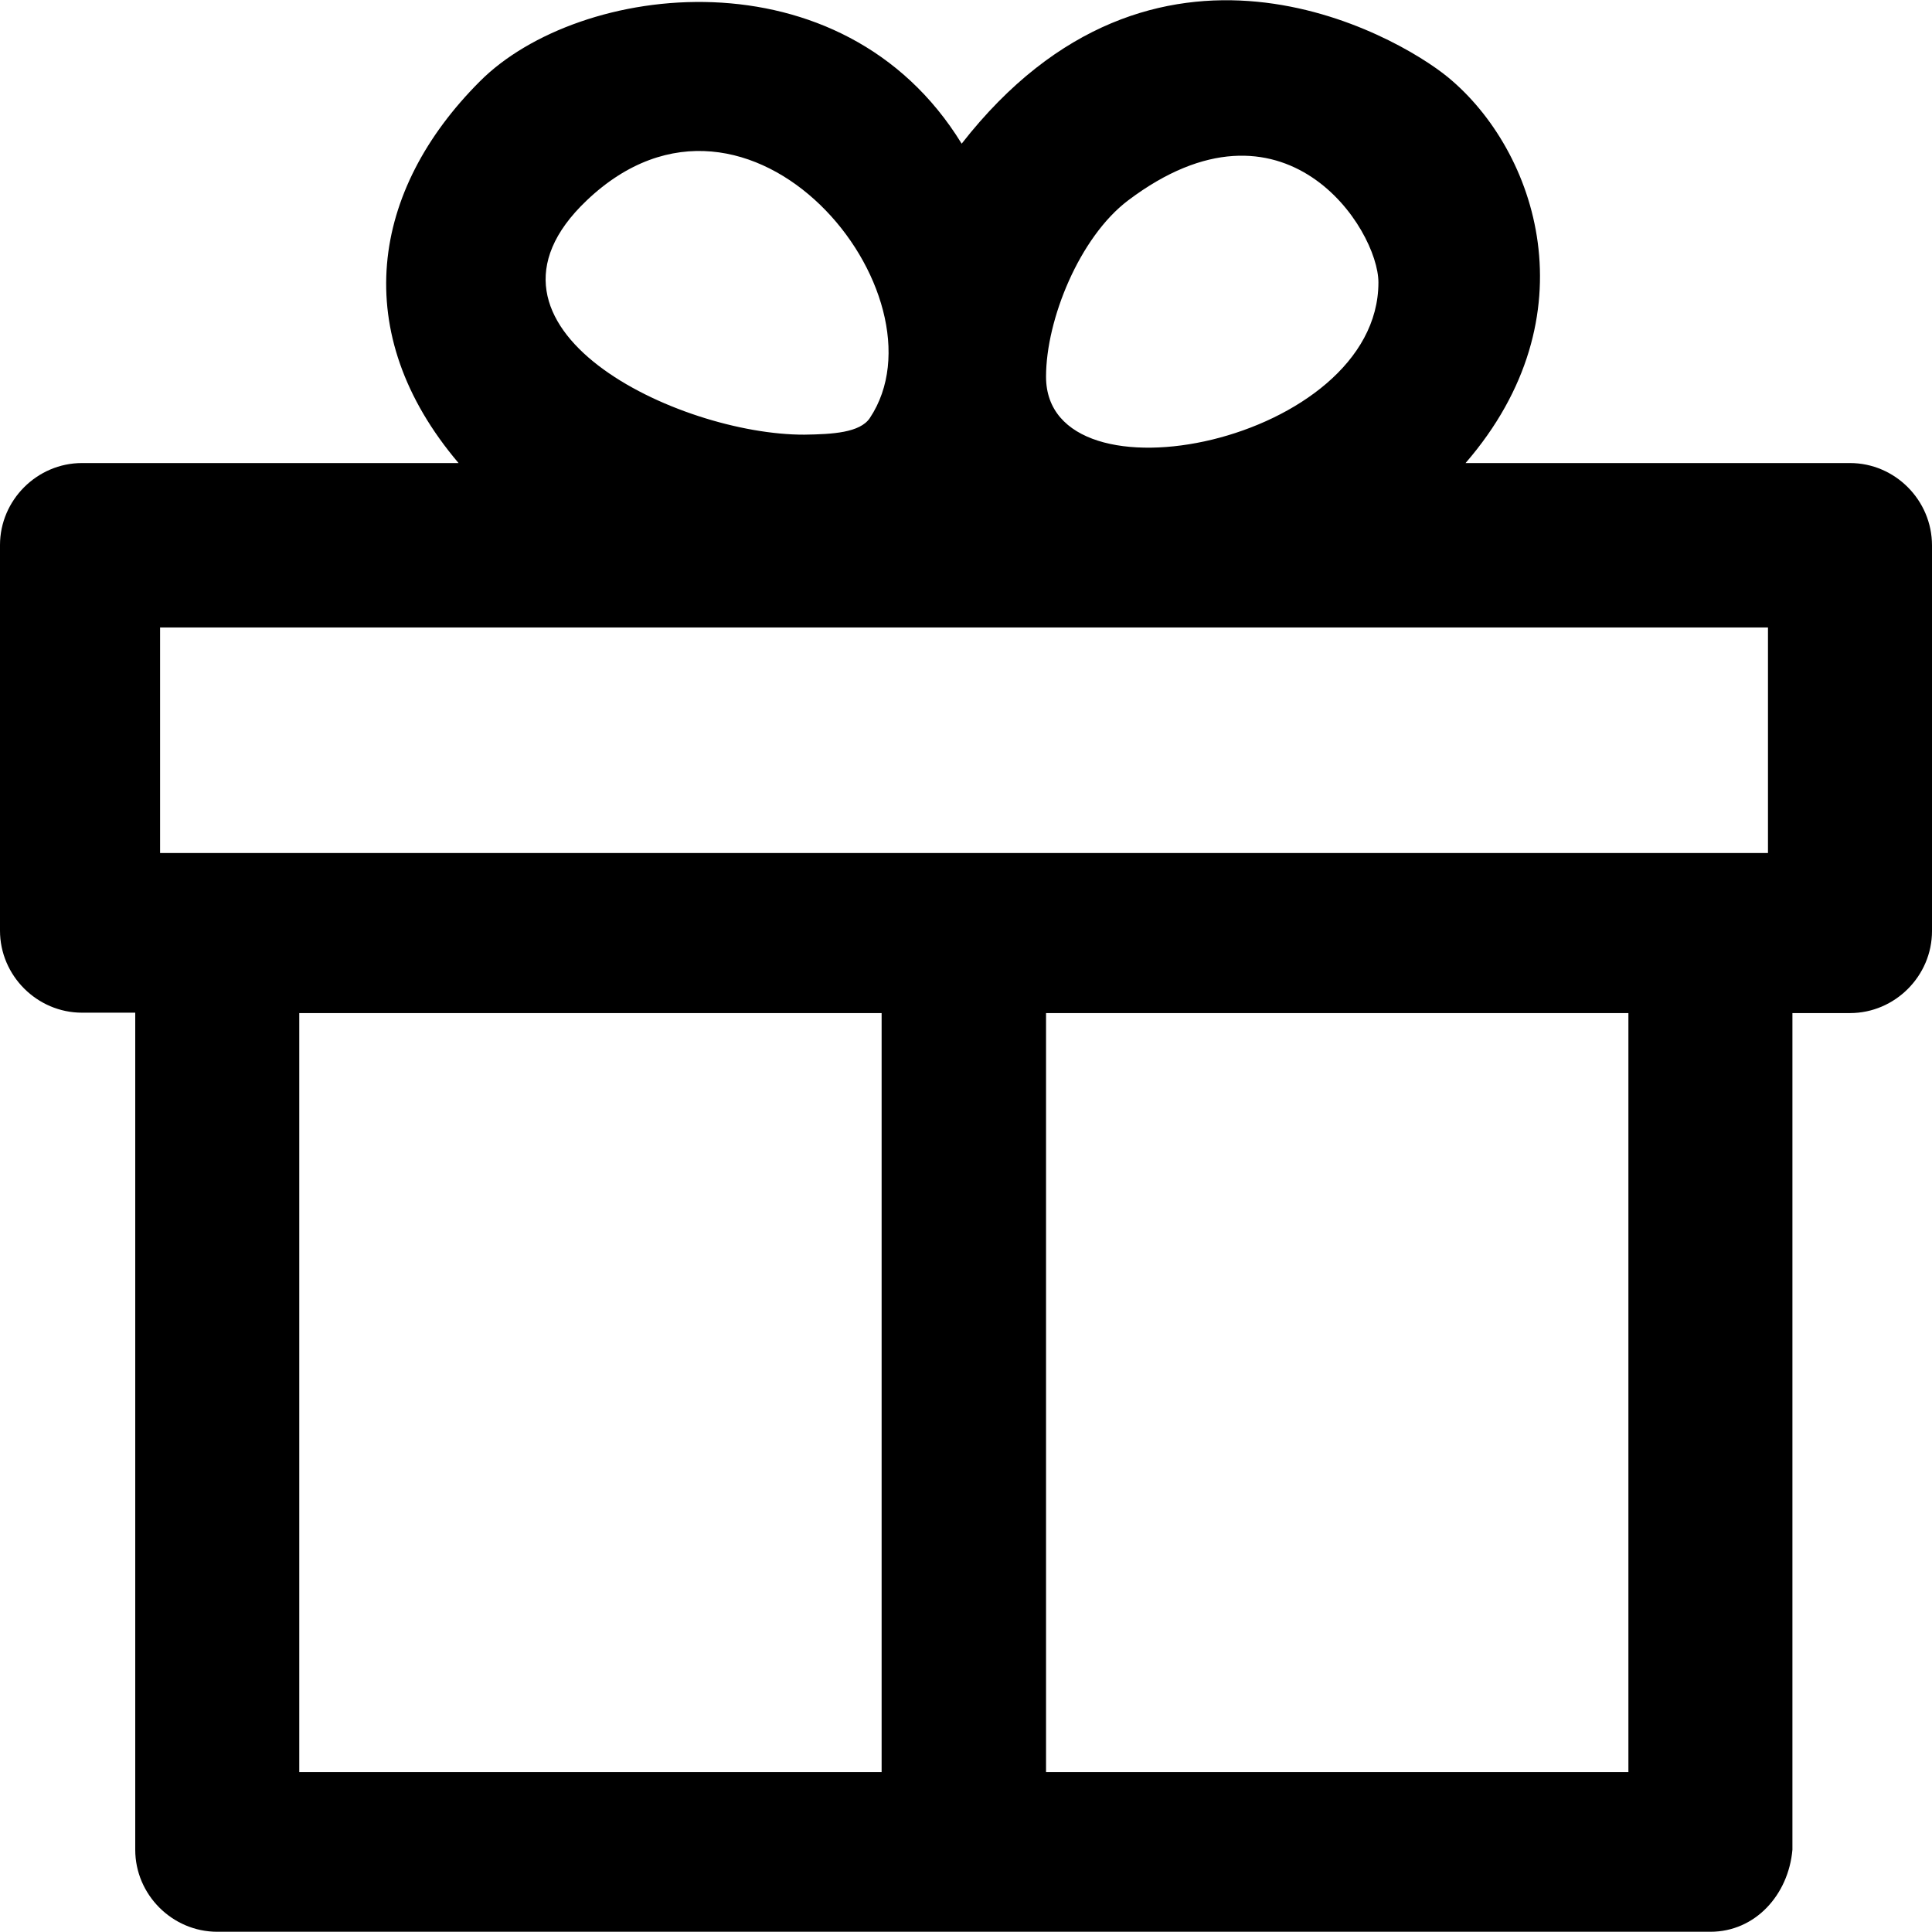
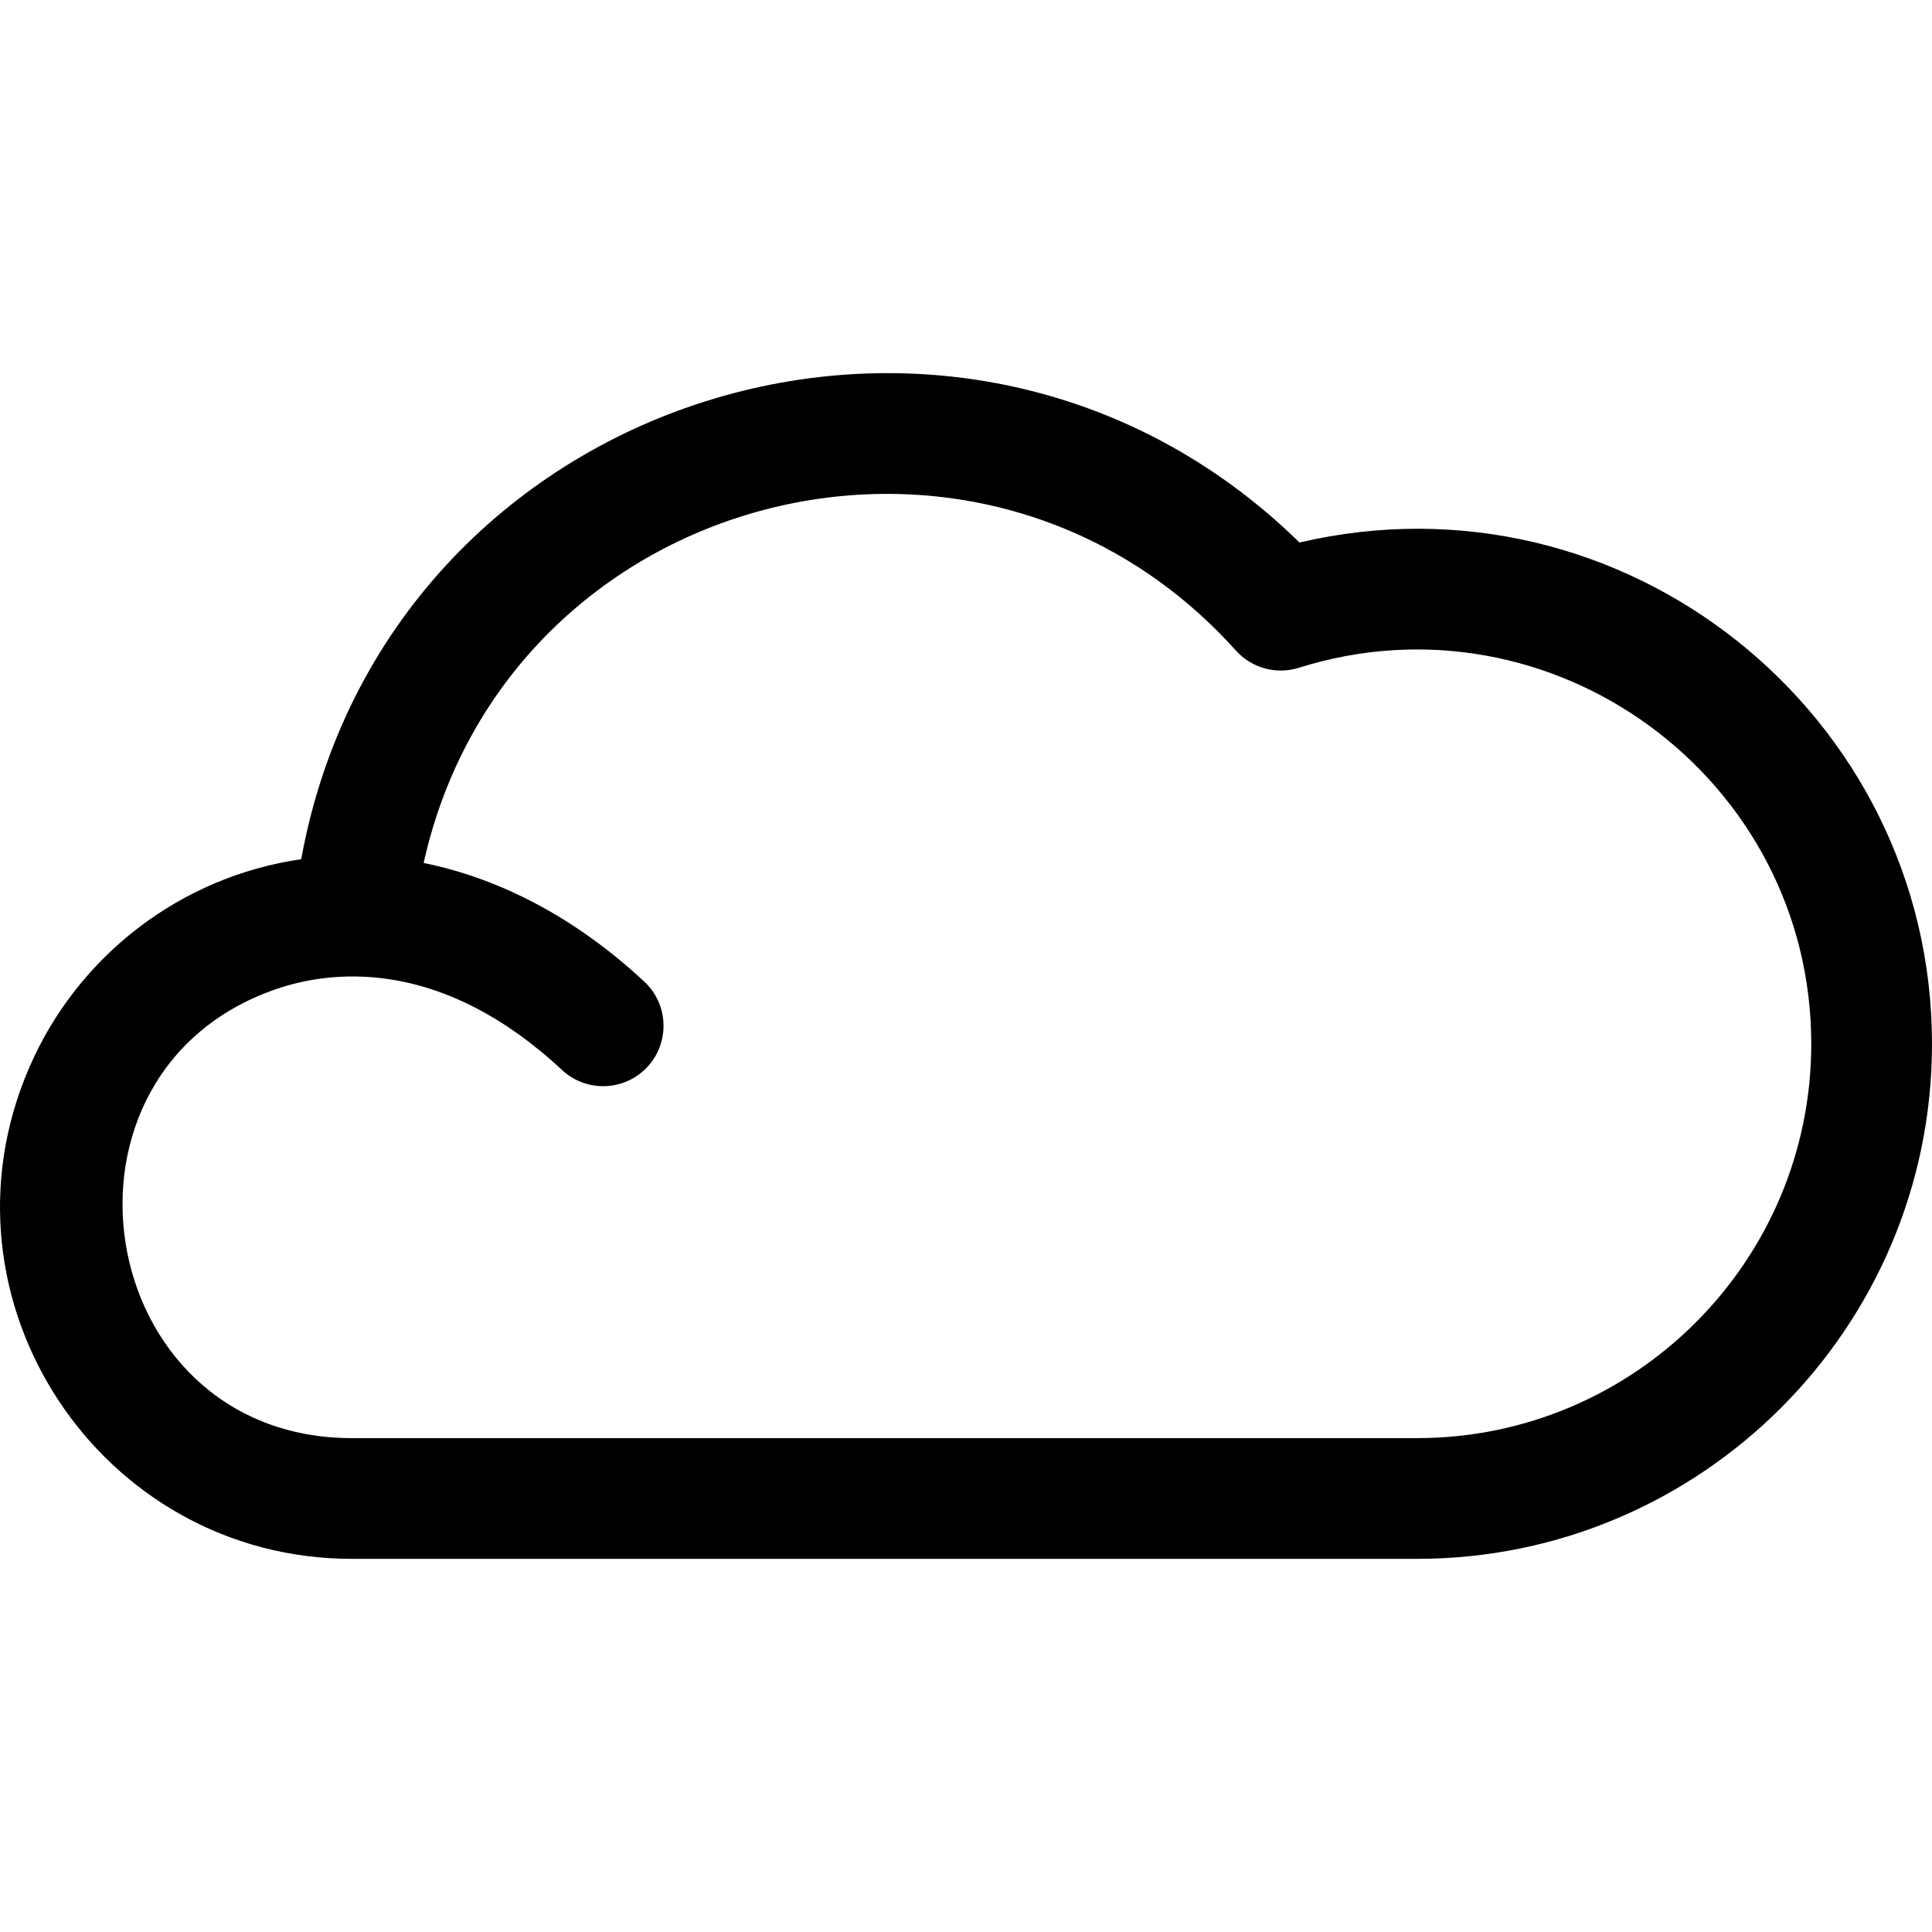
- <svg xmlns="http://www.w3.org/2000/svg" version="1.1" id="Capa_1" x="0px" y="0px" viewBox="0 0 490 490" style="enable-background:new 0 0 490 490;" xml:space="preserve">
+ <svg xmlns="http://www.w3.org/2000/svg" fill="#000000" height="800px" width="800px" version="1.1" id="Layer_1" viewBox="0 0 512.001 512.001" xml:space="preserve">
  <g>
-     <path d="M469.2,117.44h-97.5c32.2-37.2,18.1-79.2-4.4-97.8c-13.5-11.1-74.6-45.7-123.4,16.8c-30.3-49.4-97.1-41-122.2-15.8   c-27.6,27.6-33.4,63.8-5.4,96.8H20.8c-11.4,0-20.8,9.4-20.8,20.8v97.8c0,11.4,9.4,20.8,20.8,20.8h13.5v212.3   c0,11.4,9.4,20.8,20.8,20.8h378.7c11.4,0,19.8-9.4,20.8-20.8v-212.2h14.6c11.4,0,20.8-9.4,20.8-20.8v-97.8   C490,126.84,480.6,117.44,469.2,117.44z M286.1,50.84c39.6-29.9,63.5,7.2,63.5,20.8c0,40.6-84.3,57.7-84.3,23.9   C265.3,81.04,273.8,60.14,286.1,50.84z M148.8,50.84c41.5-39.5,92.5,24.1,71.8,55.2c-2.5,3.7-9.4,4.1-16.6,4.2   C172.2,110.34,114.8,83.14,148.8,50.84z M223.7,449.44H75.9v-192.5h147.7v192.5H223.7z M413,449.44H265.3v-192.5H413V449.44z    M448.4,216.34H40.6v-57.2h407.8V216.34z" />
+     <g>
+       <path d="M344.381,143.771C254.765,56.017,102.37,103.776,79.825,227.7c-31.849,4.598-59.138,25.445-72.018,55.076    c-0.016,0.035-0.032,0.07-0.047,0.107c-26.687,61.602,18.784,130.232,85.51,130.232h282.267    c75.246,0,136.463-61.216,136.463-136.462C512,189.241,430.314,123.682,344.381,143.771z M375.537,381.12H93.271    c-69.246,0-84.534-98.263-18.714-119.456c14.753-4.65,43.01-7.348,74.38,21.892c6.464,6.024,16.586,5.667,22.61-0.794    c6.024-6.464,5.668-16.586-0.794-22.61c-17.93-16.712-38.071-27.33-58.484-31.453c22.034-99.077,147.374-131.851,215.247-56.305    c4.189,4.661,10.714,6.451,16.693,4.57c67.272-21.117,135.795,29.374,135.795,99.69    C480.005,334.256,433.141,381.12,375.537,381.12z" />
+     </g>
  </g>
-   <g>
- </g>
-   <g>
- </g>
-   <g>
- </g>
-   <g>
- </g>
-   <g>
- </g>
-   <g>
- </g>
-   <g>
- </g>
-   <g>
- </g>
-   <g>
- </g>
-   <g>
- </g>
-   <g>
- </g>
-   <g>
- </g>
-   <g>
- </g>
-   <g>
- </g>
-   <g>
- </g>
</svg>
